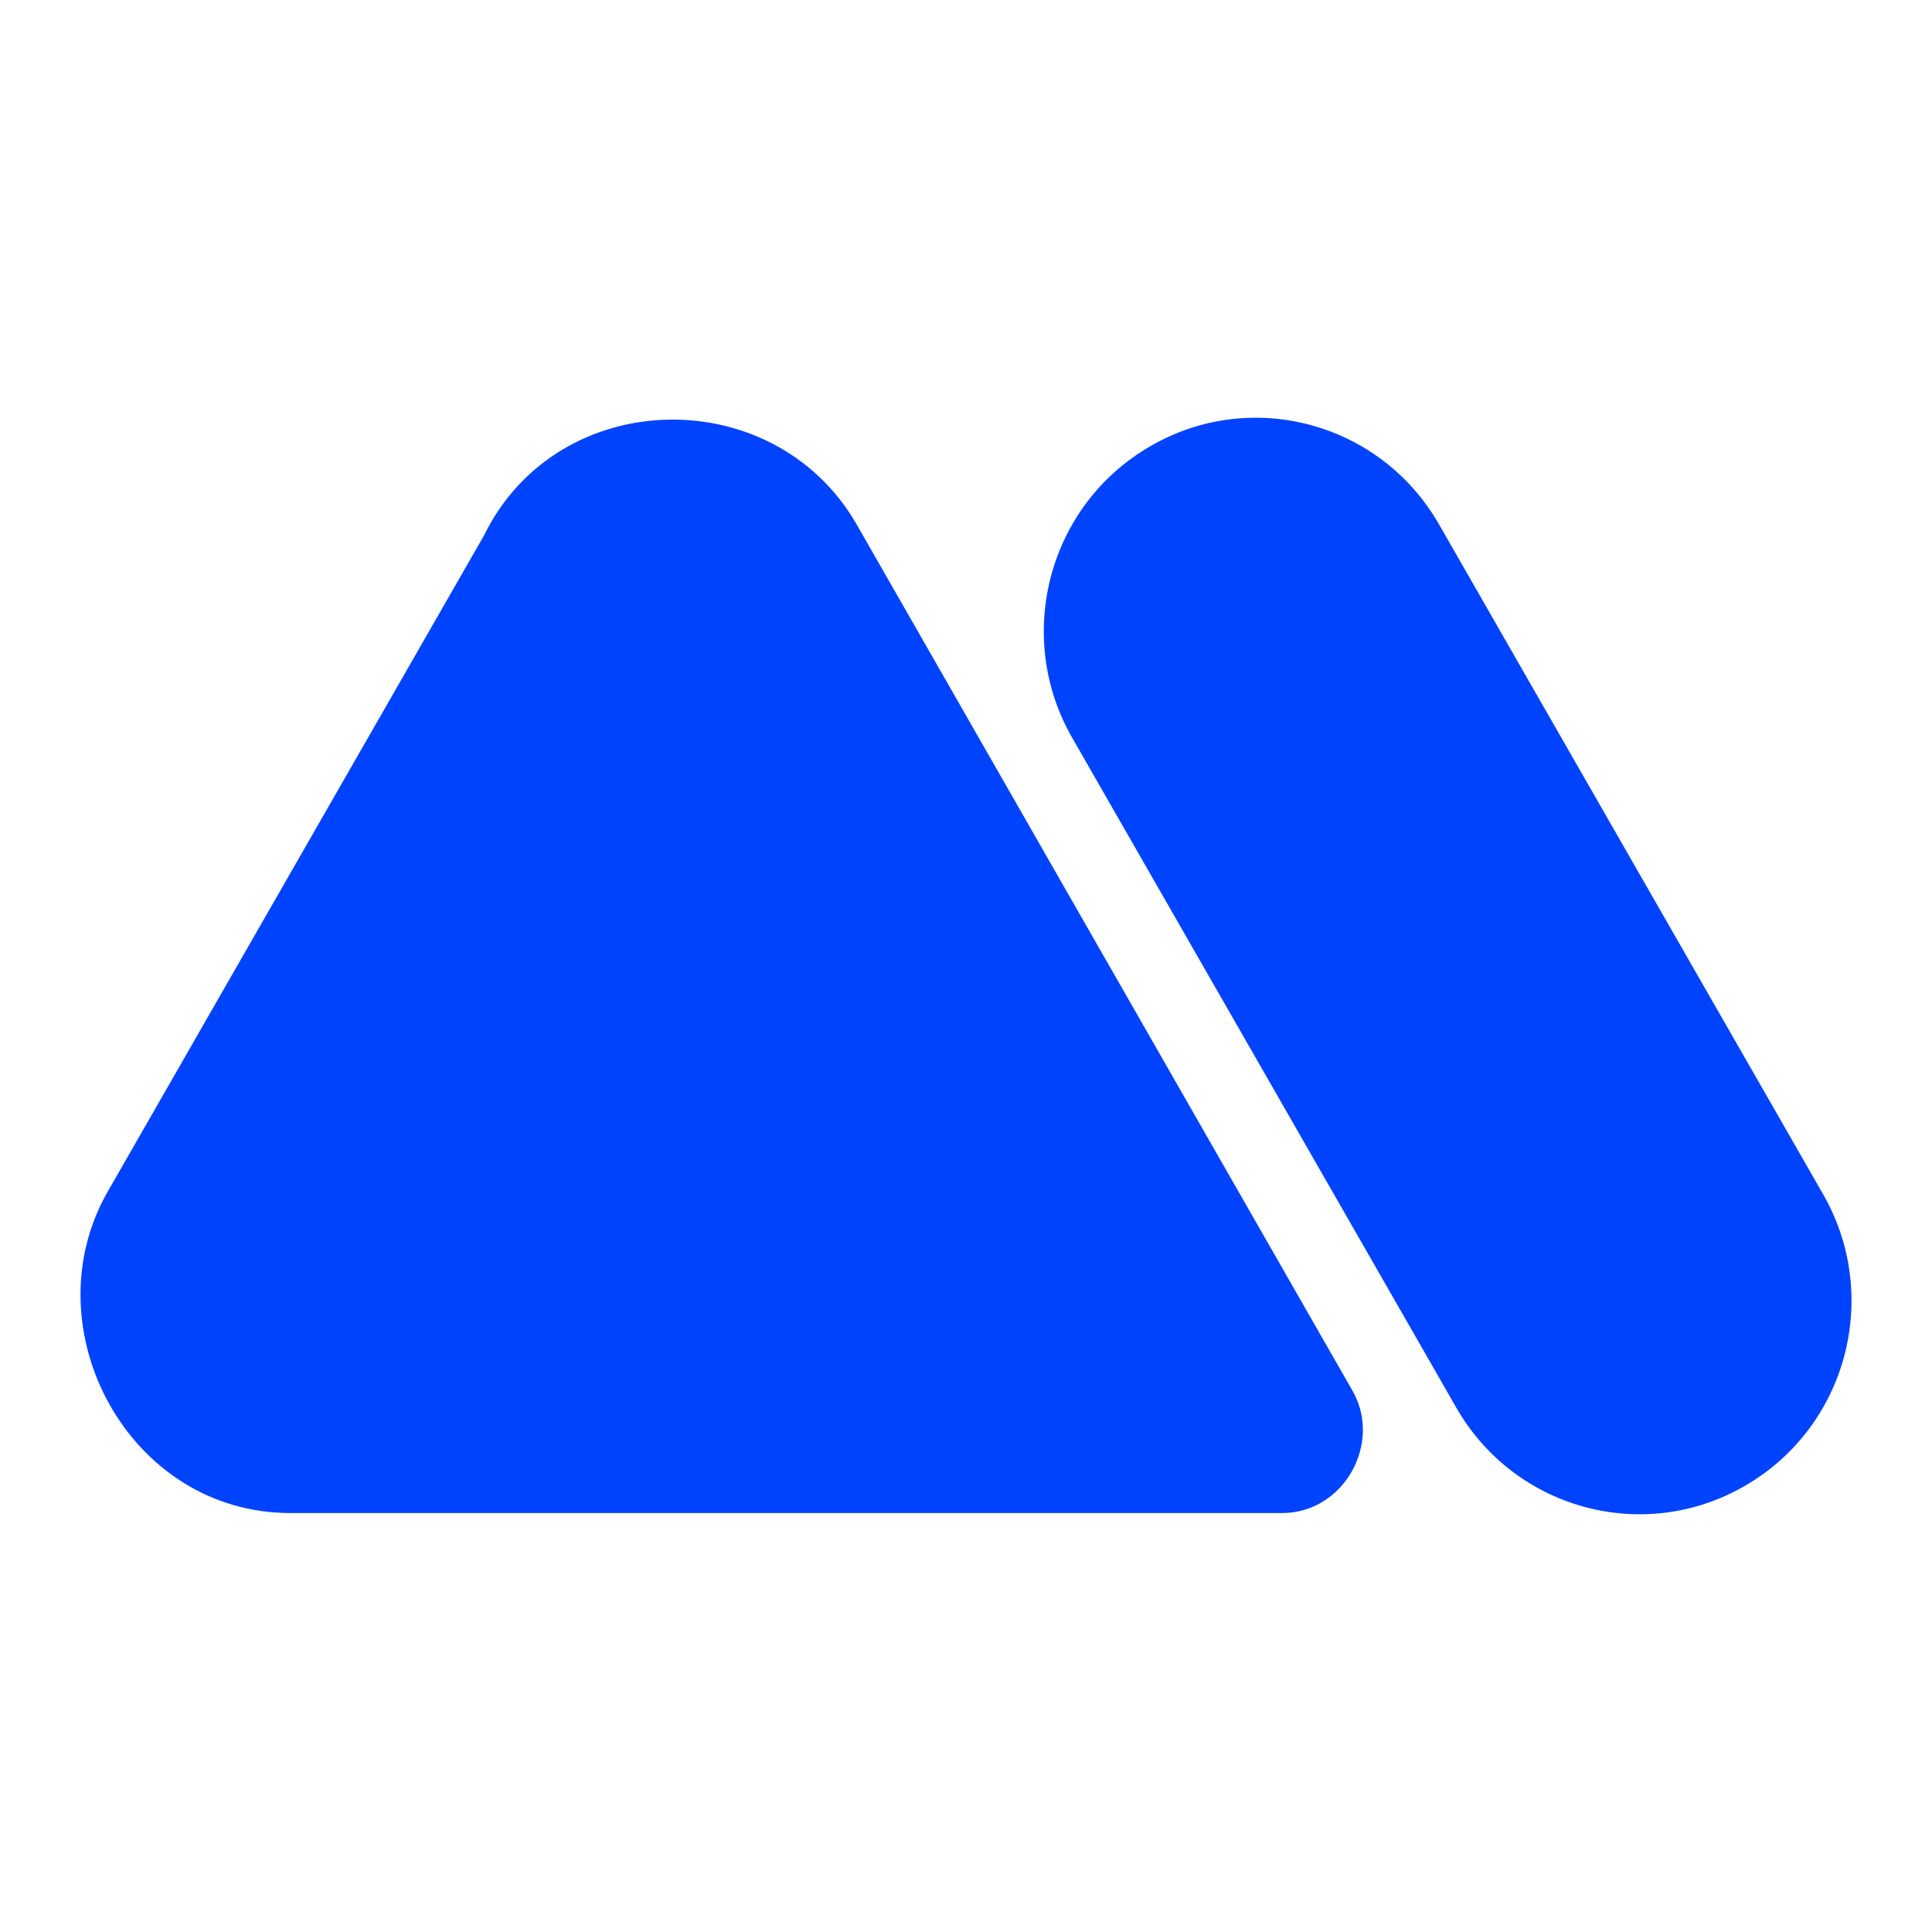
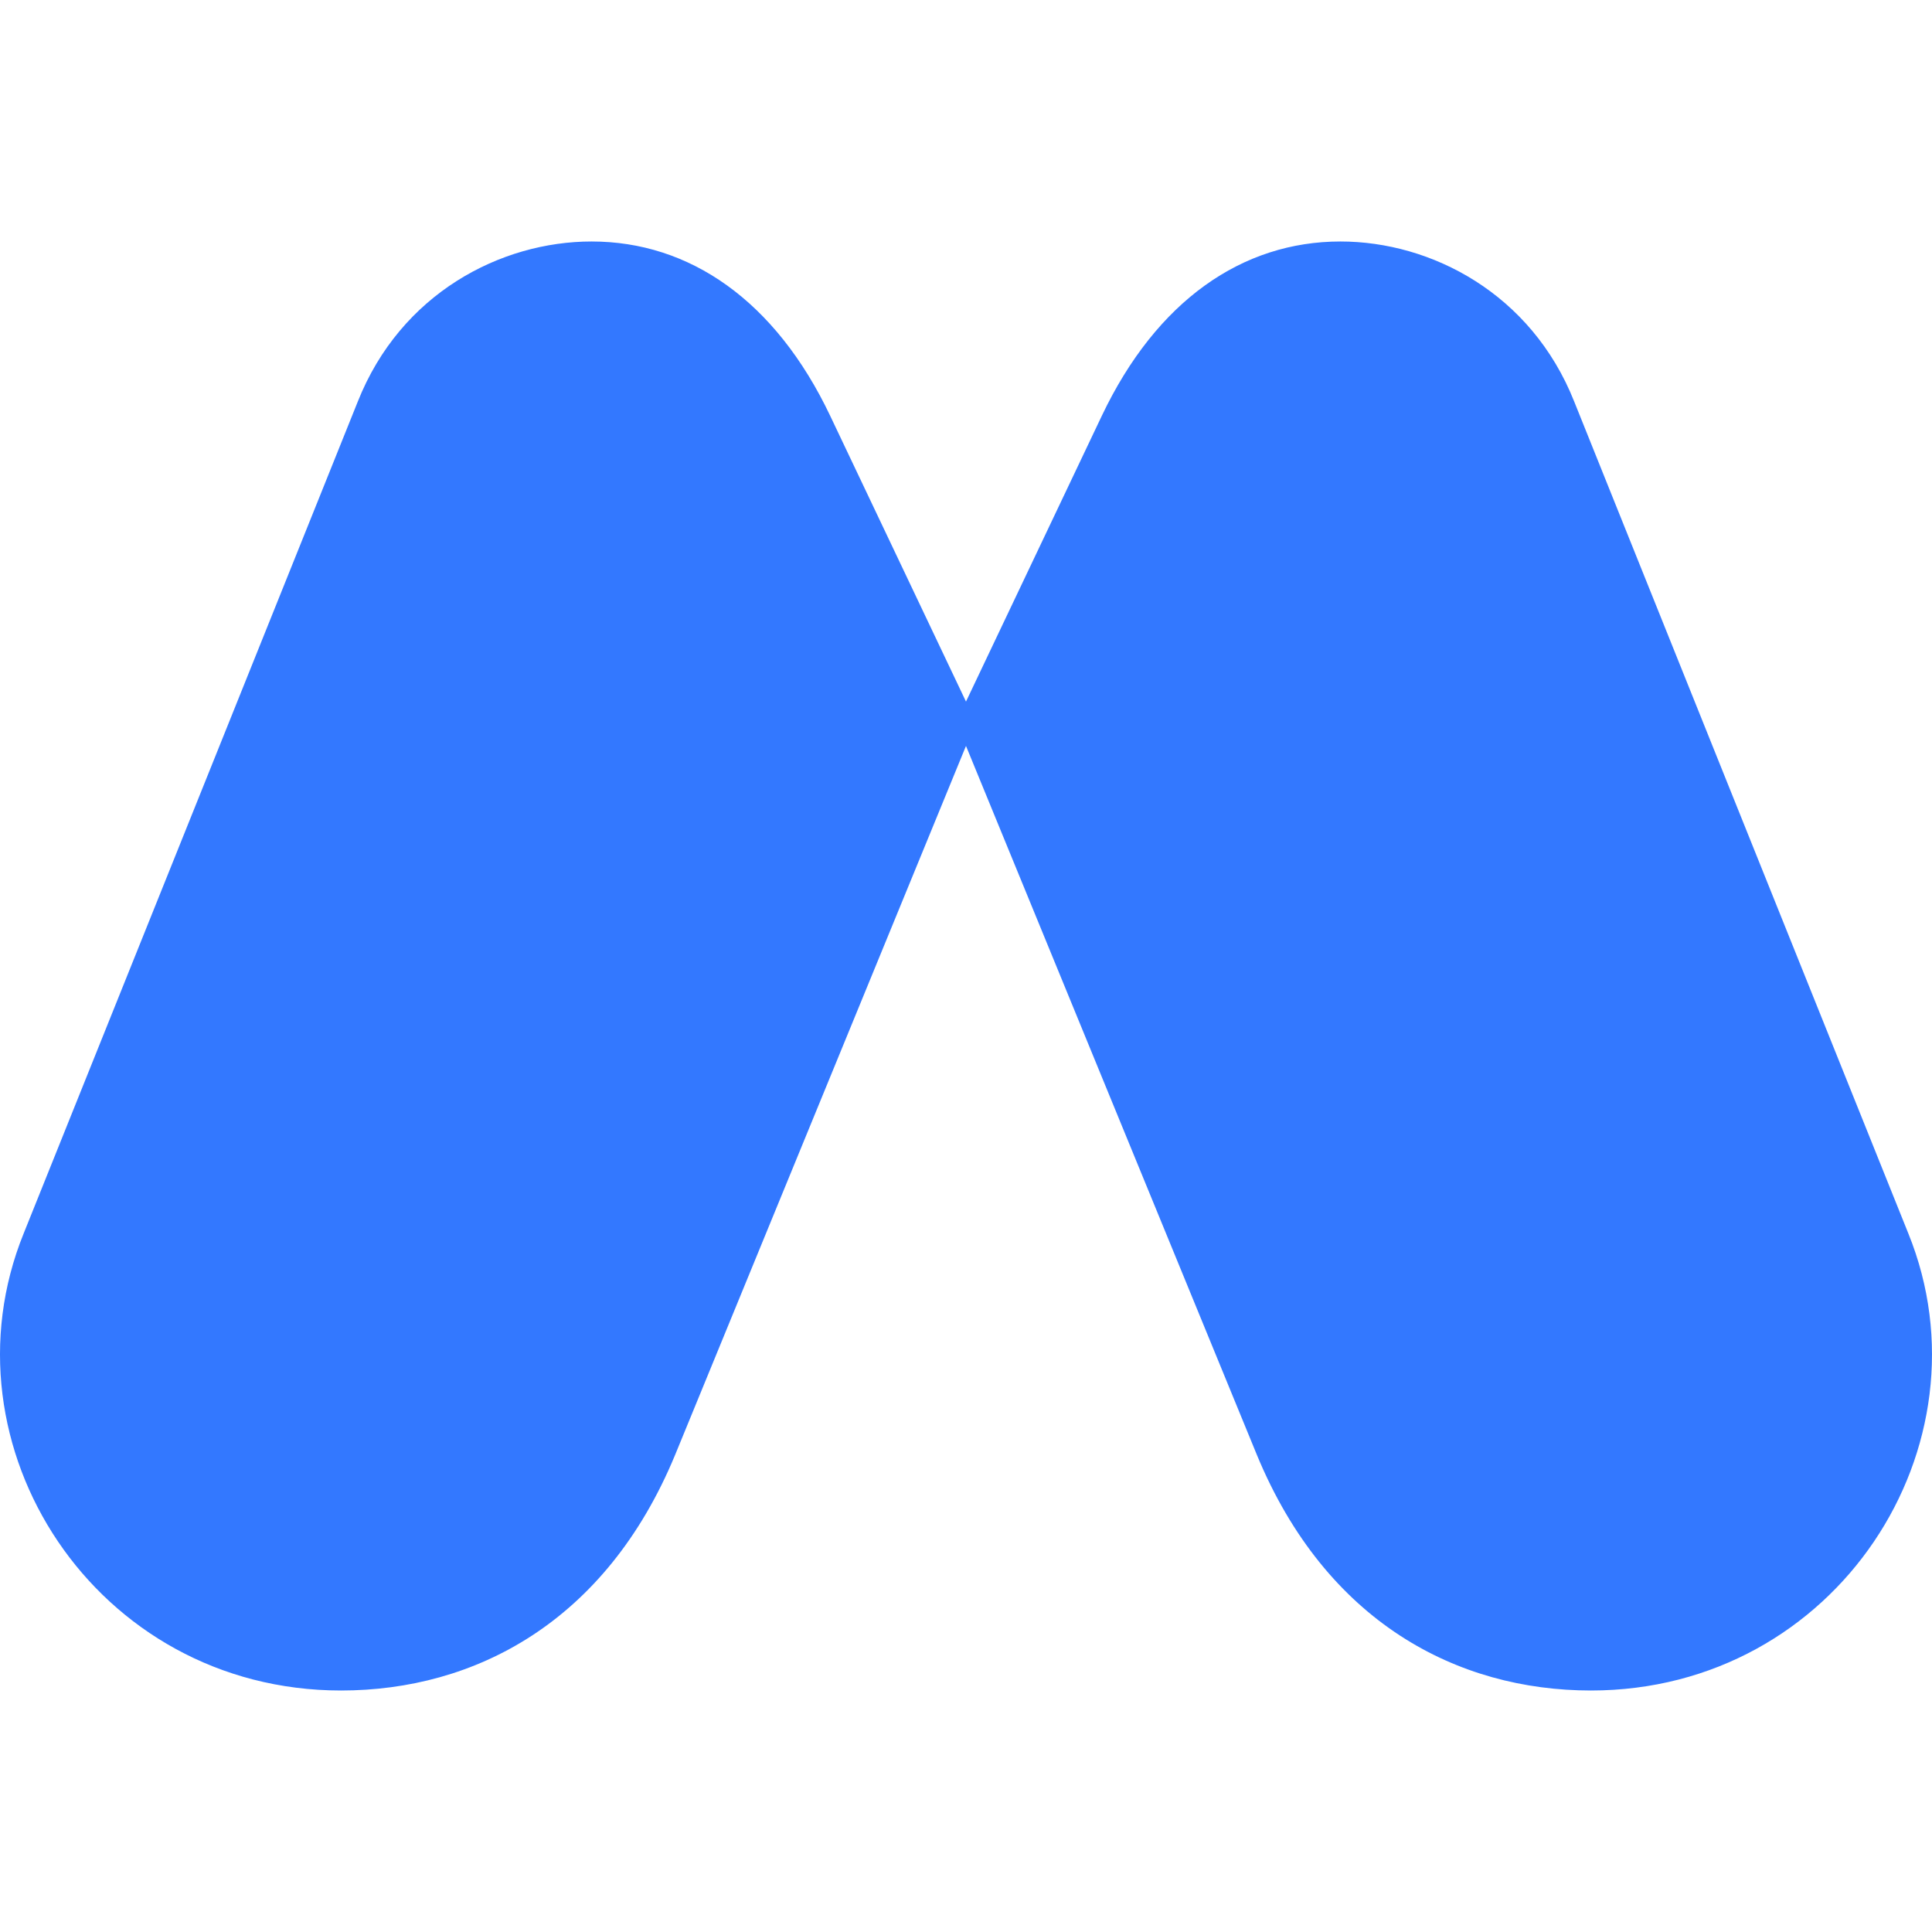
<svg xmlns="http://www.w3.org/2000/svg" xml:space="preserve" style="fill-rule:evenodd;clip-rule:evenodd;stroke-linejoin:round;stroke-miterlimit:2" viewBox="0 0 5000 5000">
-   <path d="M751.114 3915.715h2567.185c159.213 0 259.295-180.087 182.483-315.532L2215.117 1353.827c-215.704-368.577-772.364-355.667-962.178 31.345L276.242 3088.219c-196.858 351.669 56.418 827.497 474.872 827.497ZM2774.981 1909.68c-151.372-263.293-62.212-601.815 201.148-754.359 261.283-152.543 597.214-62.687 748.597 202.696l993.281 1732.311c151.372 263.293 62.212 601.809-201.148 754.351-261.283 152.542-597.214 62.687-748.586-202.694L2774.981 1909.68Z" style="fill:#0043ff" />
+   <path d="M3469.01 624.98c234.66.01 494.01 134.16 605.17 414.62l864.55 2152.48c222.31 548.78-185.23 1182.92-821.29 1182.93-345.82-.01-685.53-176.83-864.61-609.74l-752.86-1834.8-752.8 1834.8c-179.09 432.92-518.79 609.74-864.61 609.74-636.06-.02-1043.61-634.16-821.29-1182.93L925.82 1039.6c111.16-280.47 370.51-414.62 605.17-414.62 253.19 0 475.55 152.46 617.58 451.25l351.4 739.47 351.46-739.47c142.03-298.77 364.4-451.24 617.58-451.25Z" style="fill:#3378ff;fill-rule:nonzero" />
</svg>
